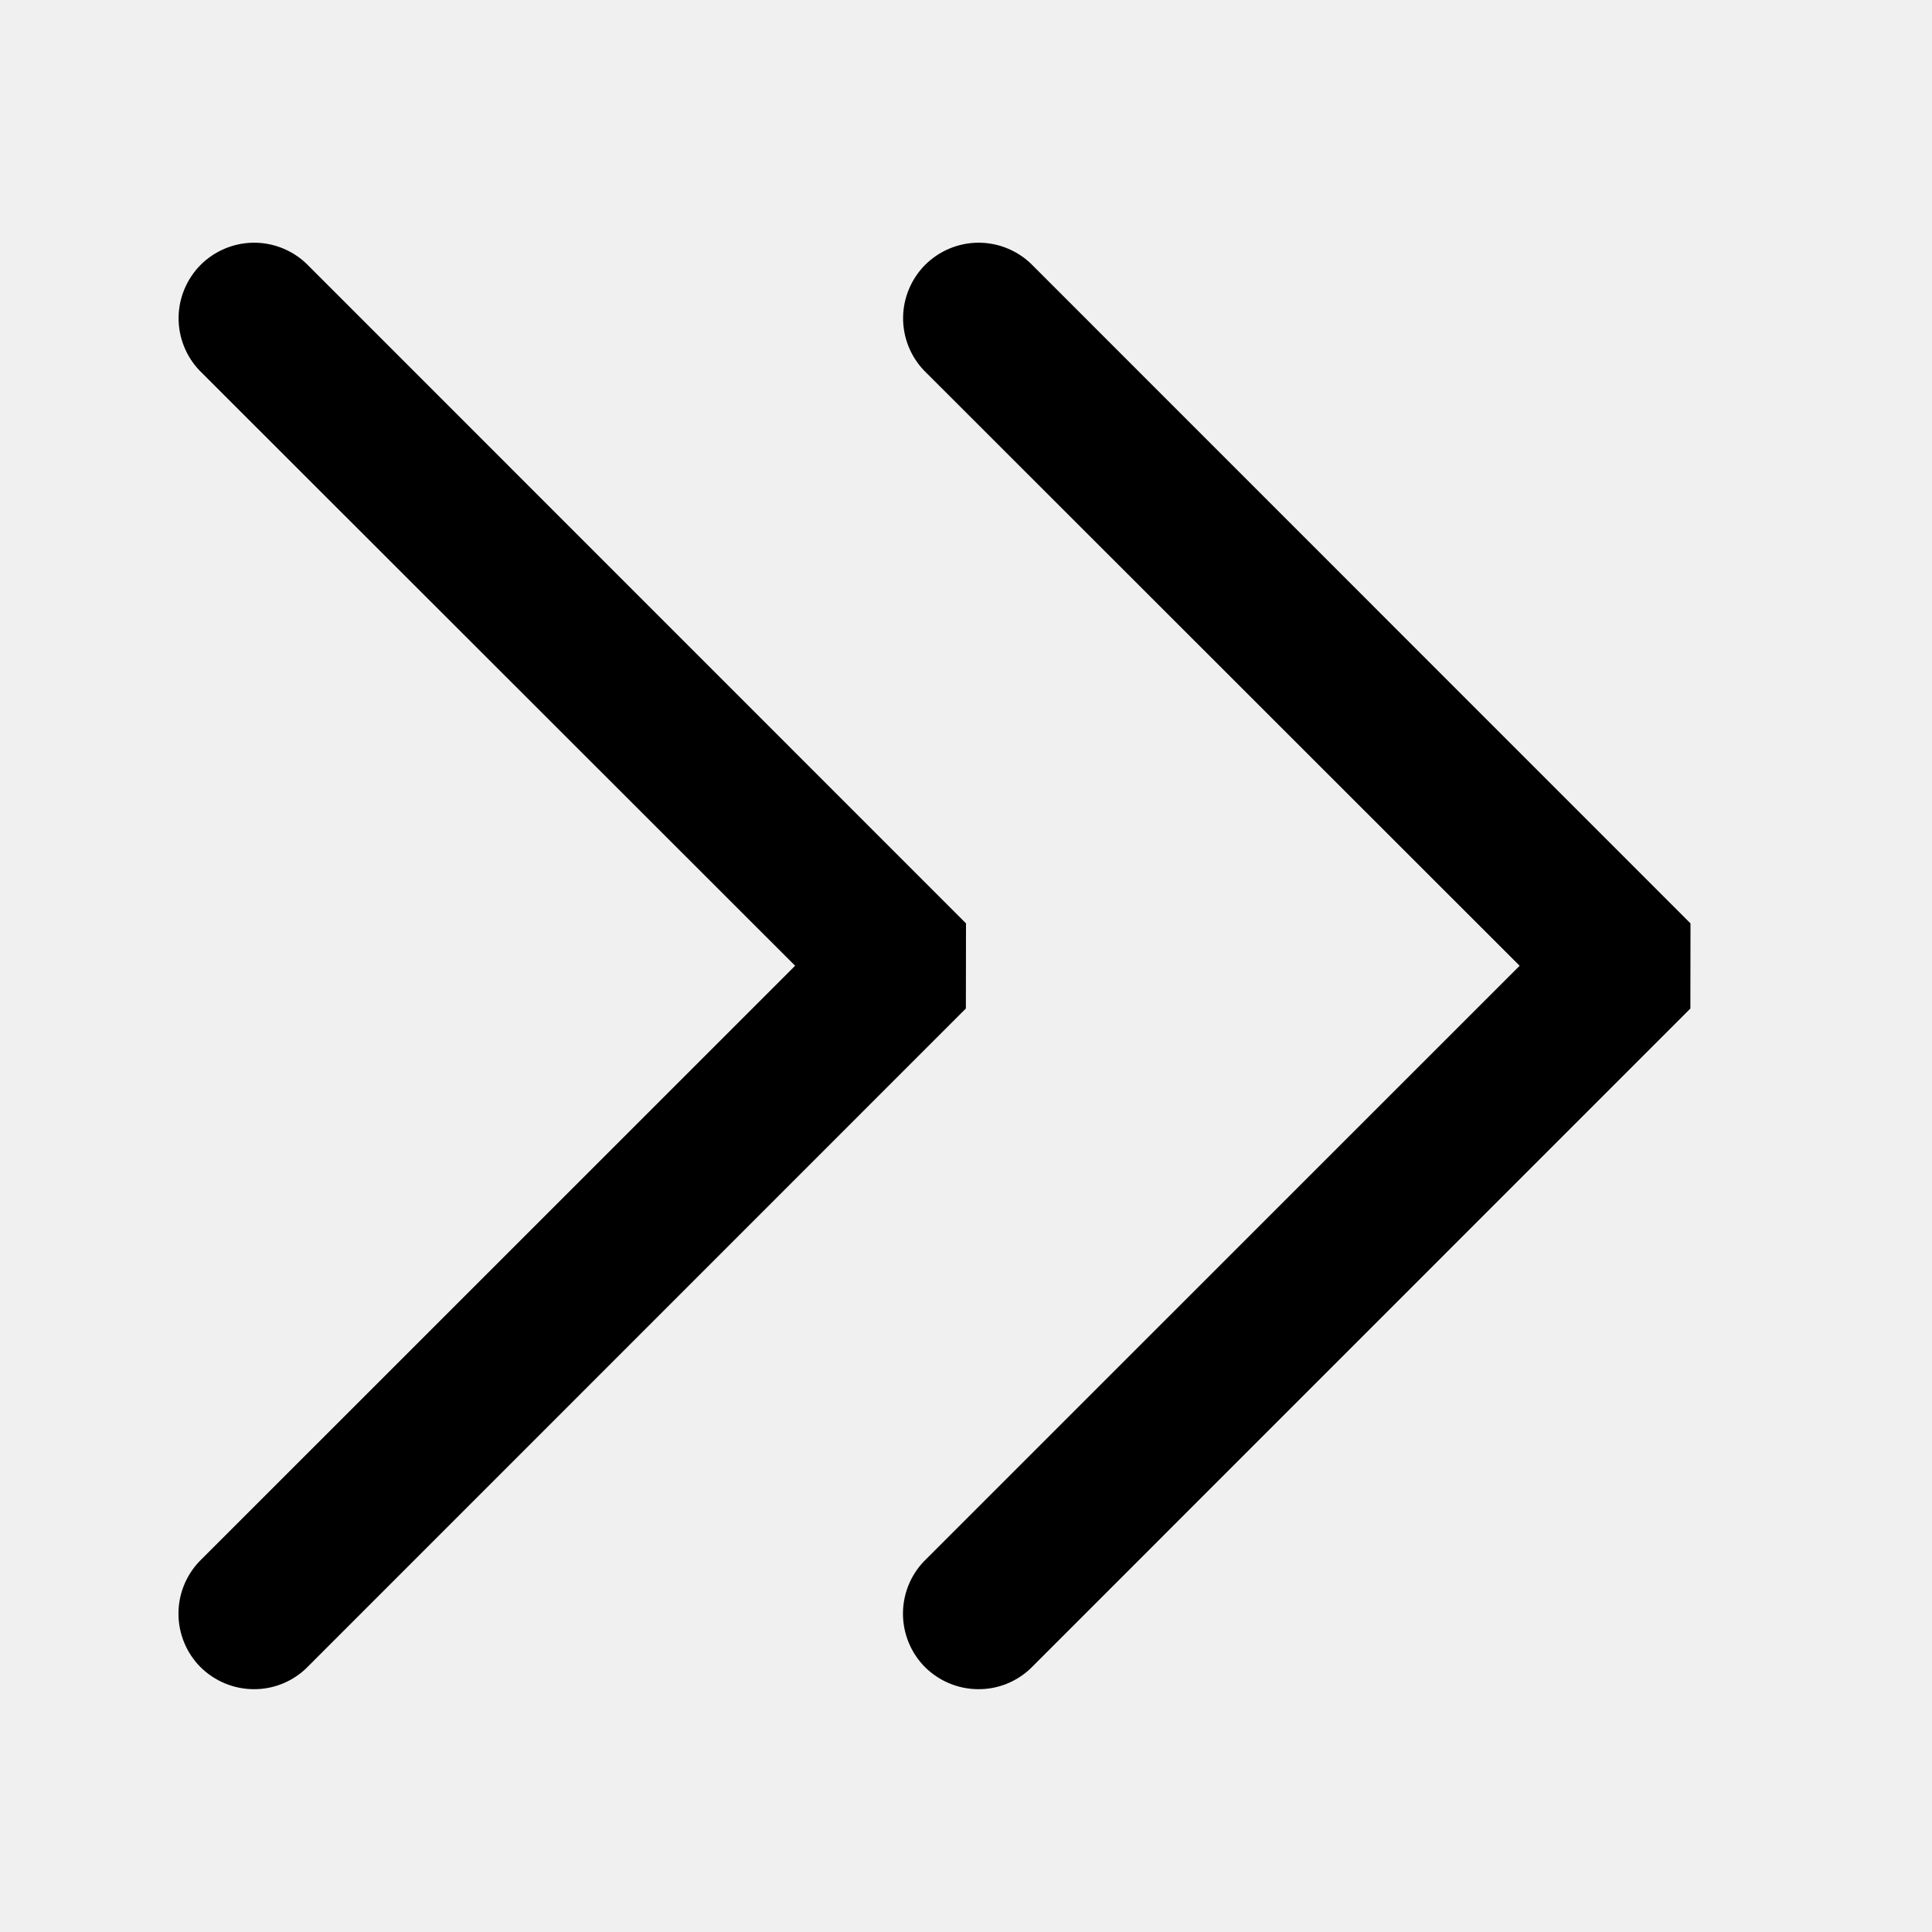
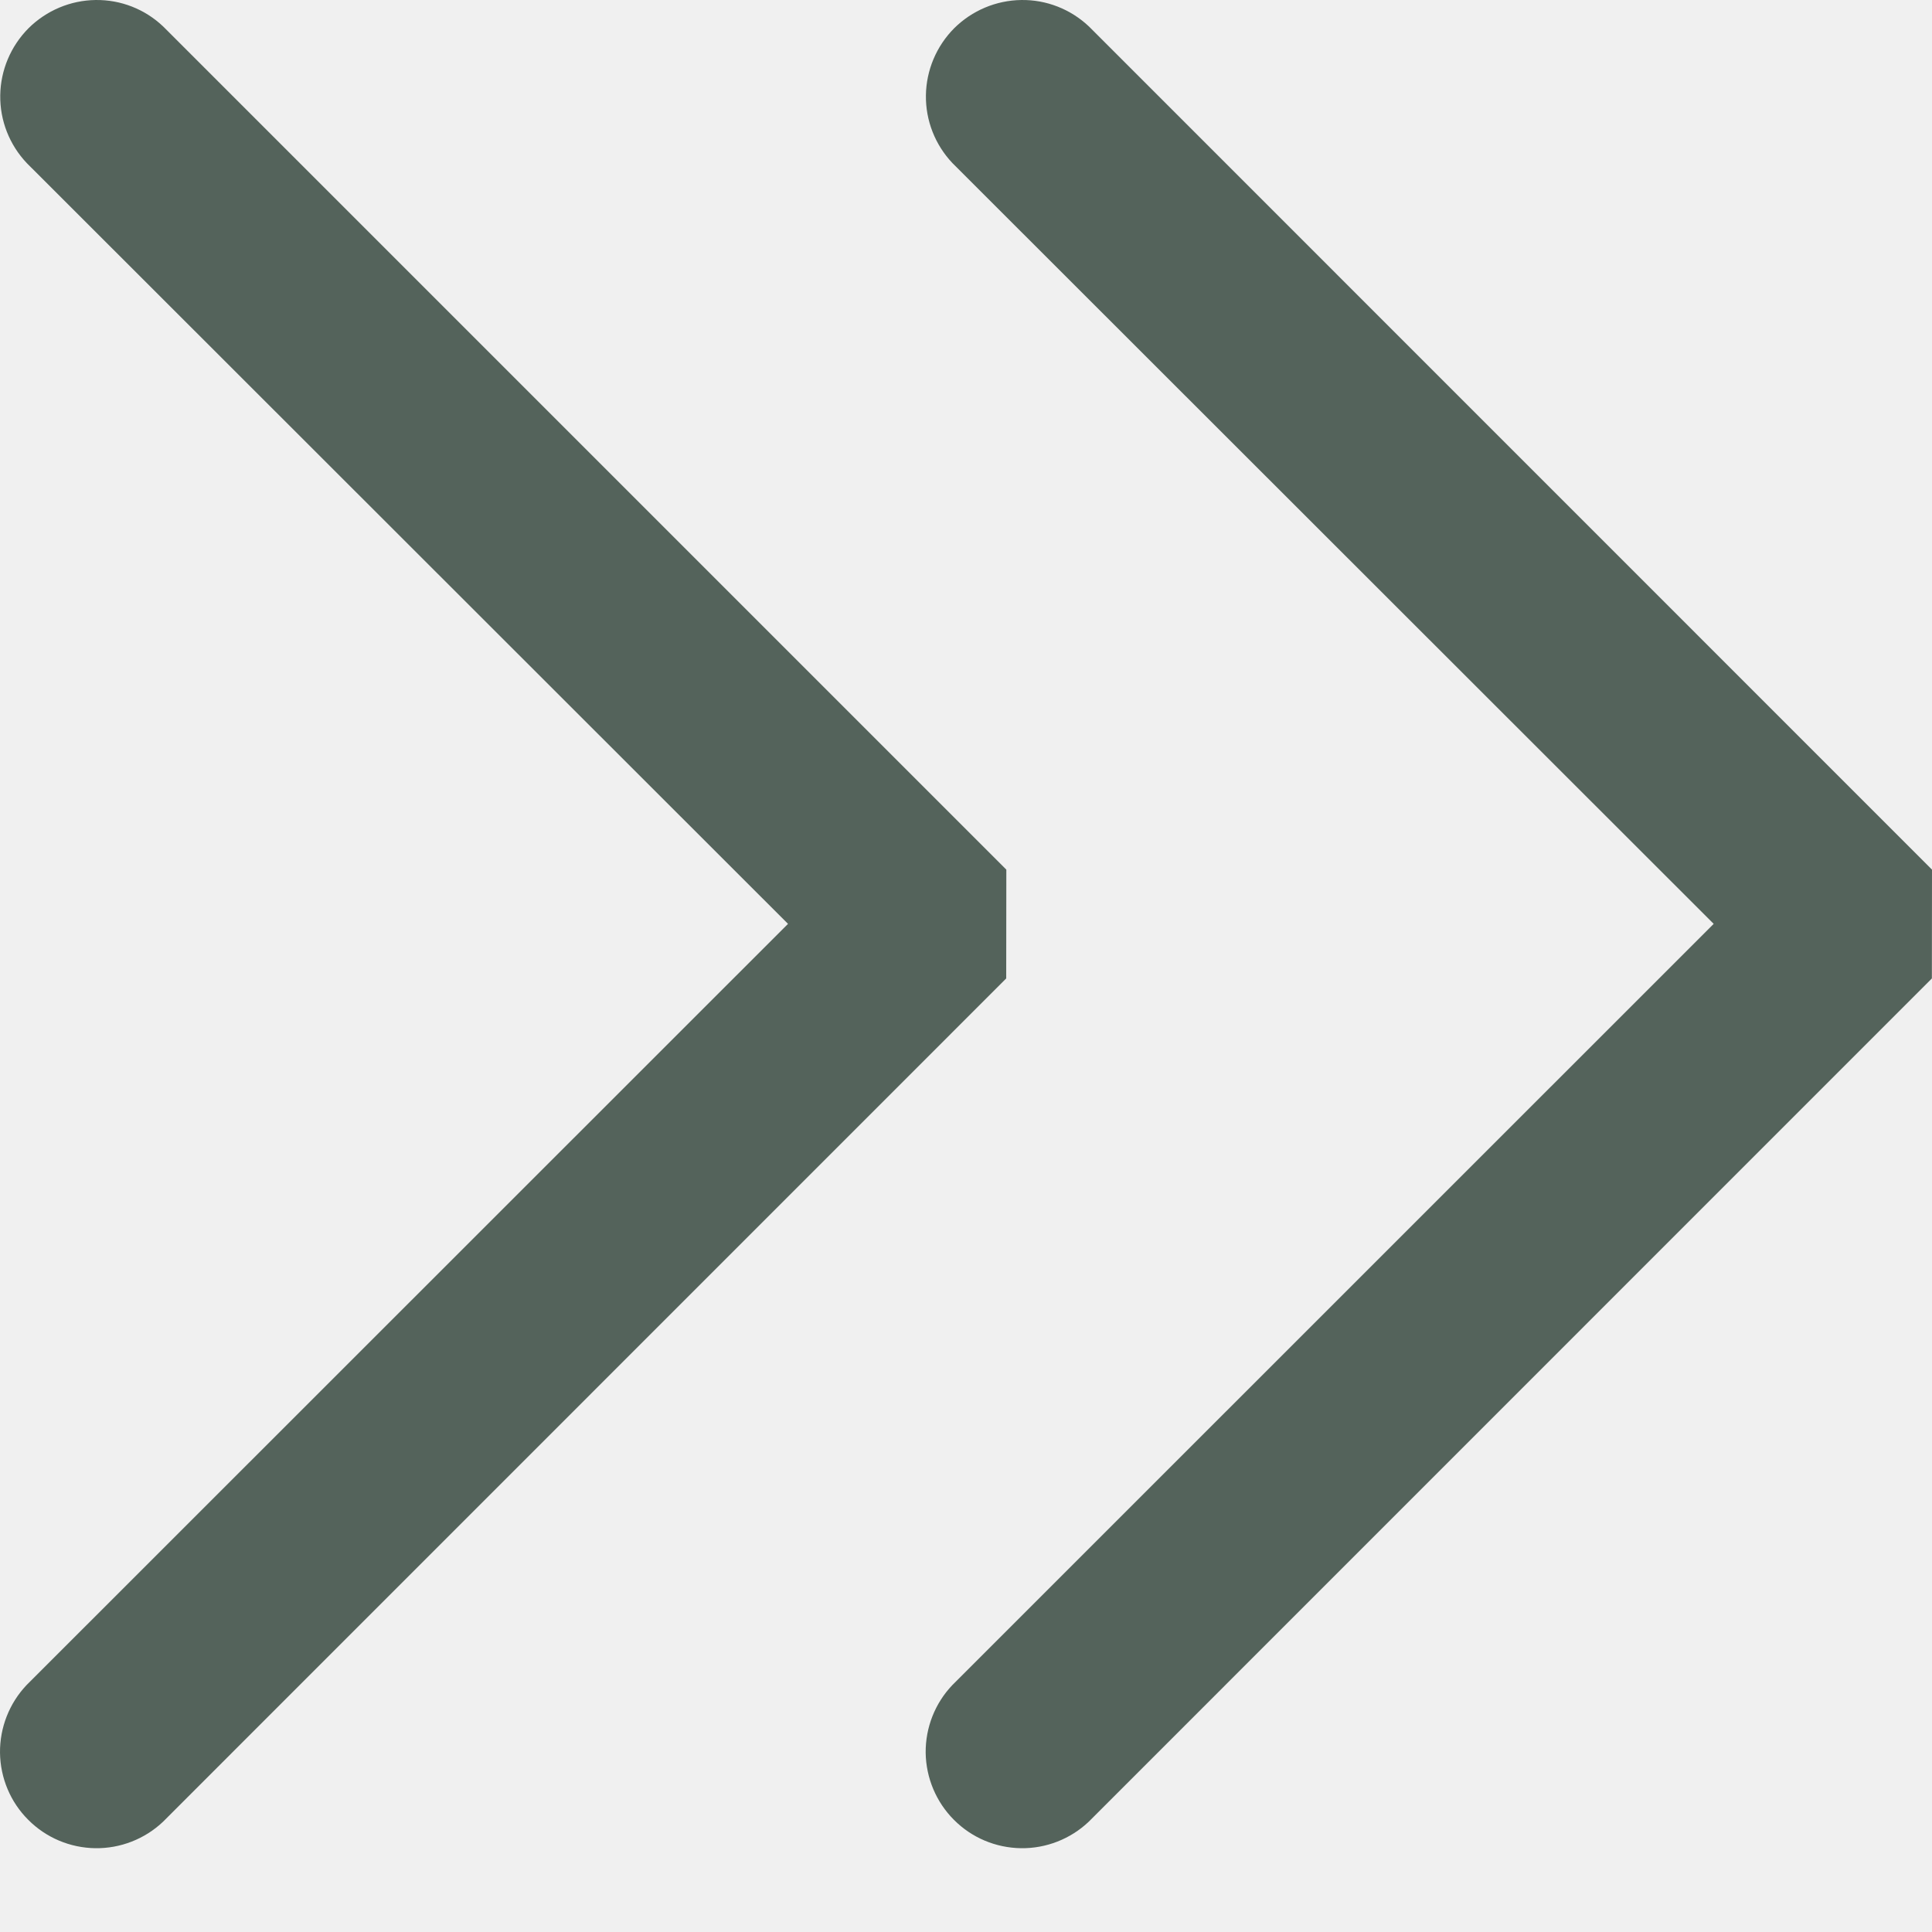
<svg xmlns="http://www.w3.org/2000/svg" width="16" height="16" viewBox="0 0 16 16" fill="none">
-   <path d="M2.534 13.818L7.999 8.352L8 7.647L2.536 2.182C2.418 2.07 2.26 2.008 2.097 2.01C1.934 2.012 1.778 2.078 1.662 2.193C1.547 2.309 1.481 2.465 1.479 2.628C1.477 2.791 1.539 2.949 1.651 3.067L6.585 7.998L1.65 12.932C1.538 13.05 1.476 13.208 1.478 13.371C1.48 13.534 1.545 13.69 1.66 13.806C1.776 13.921 1.932 13.987 2.095 13.989C2.258 13.992 2.416 13.93 2.534 13.818ZM8.534 13.818L13.999 8.352L14 7.647L8.536 2.182C8.418 2.07 8.26 2.008 8.097 2.01C7.934 2.012 7.778 2.078 7.662 2.193C7.547 2.309 7.481 2.465 7.479 2.628C7.477 2.791 7.539 2.949 7.651 3.067L12.585 7.998L7.65 12.932C7.538 13.05 7.476 13.208 7.478 13.371C7.48 13.534 7.545 13.69 7.66 13.806C7.776 13.921 7.932 13.987 8.095 13.989C8.258 13.992 8.416 13.93 8.534 13.818Z" fill="black" />
+   <g clip-path="url(#clip0_900_974)">
+     <path d="M1.35 15.087L8.333 8.103L8.334 7.202L1.352 0.22C1.201 0.076 1 -0.003 0.791 6.69358e-05C0.583 0.003 0.384 0.087 0.236 0.234C0.089 0.382 0.005 0.581 0.002 0.789C-0.001 0.998 0.078 1.199 0.222 1.351L6.526 7.651L0.22 13.955C0.077 14.106 -0.002 14.307 5.59884e-05 14.516C0.003 14.724 0.086 14.924 0.234 15.071C0.381 15.219 0.58 15.303 0.789 15.306C0.997 15.309 1.199 15.23 1.35 15.087ZM9.016 15.087L15.999 8.103L16 7.202L9.019 0.22C8.867 0.076 8.666 -0.003 8.458 6.69358e-05C8.249 0.003 8.05 0.087 7.902 0.234C7.755 0.382 7.671 0.581 7.668 0.789C7.665 0.998 7.744 1.199 7.888 1.351L14.192 7.651L7.887 13.955C7.743 14.106 7.664 14.307 7.666 14.516C7.669 14.724 7.753 14.924 7.9 15.071C8.047 15.219 8.246 15.303 8.455 15.306C8.663 15.309 8.865 15.23 9.016 15.087Z" fill="#54635B" />
+   </g>
+   <defs>
+     <clipPath id="clip0_900_974">
+       <rect width="16" height="16" fill="white" />
+     </clipPath>
+   </defs>
</svg>
